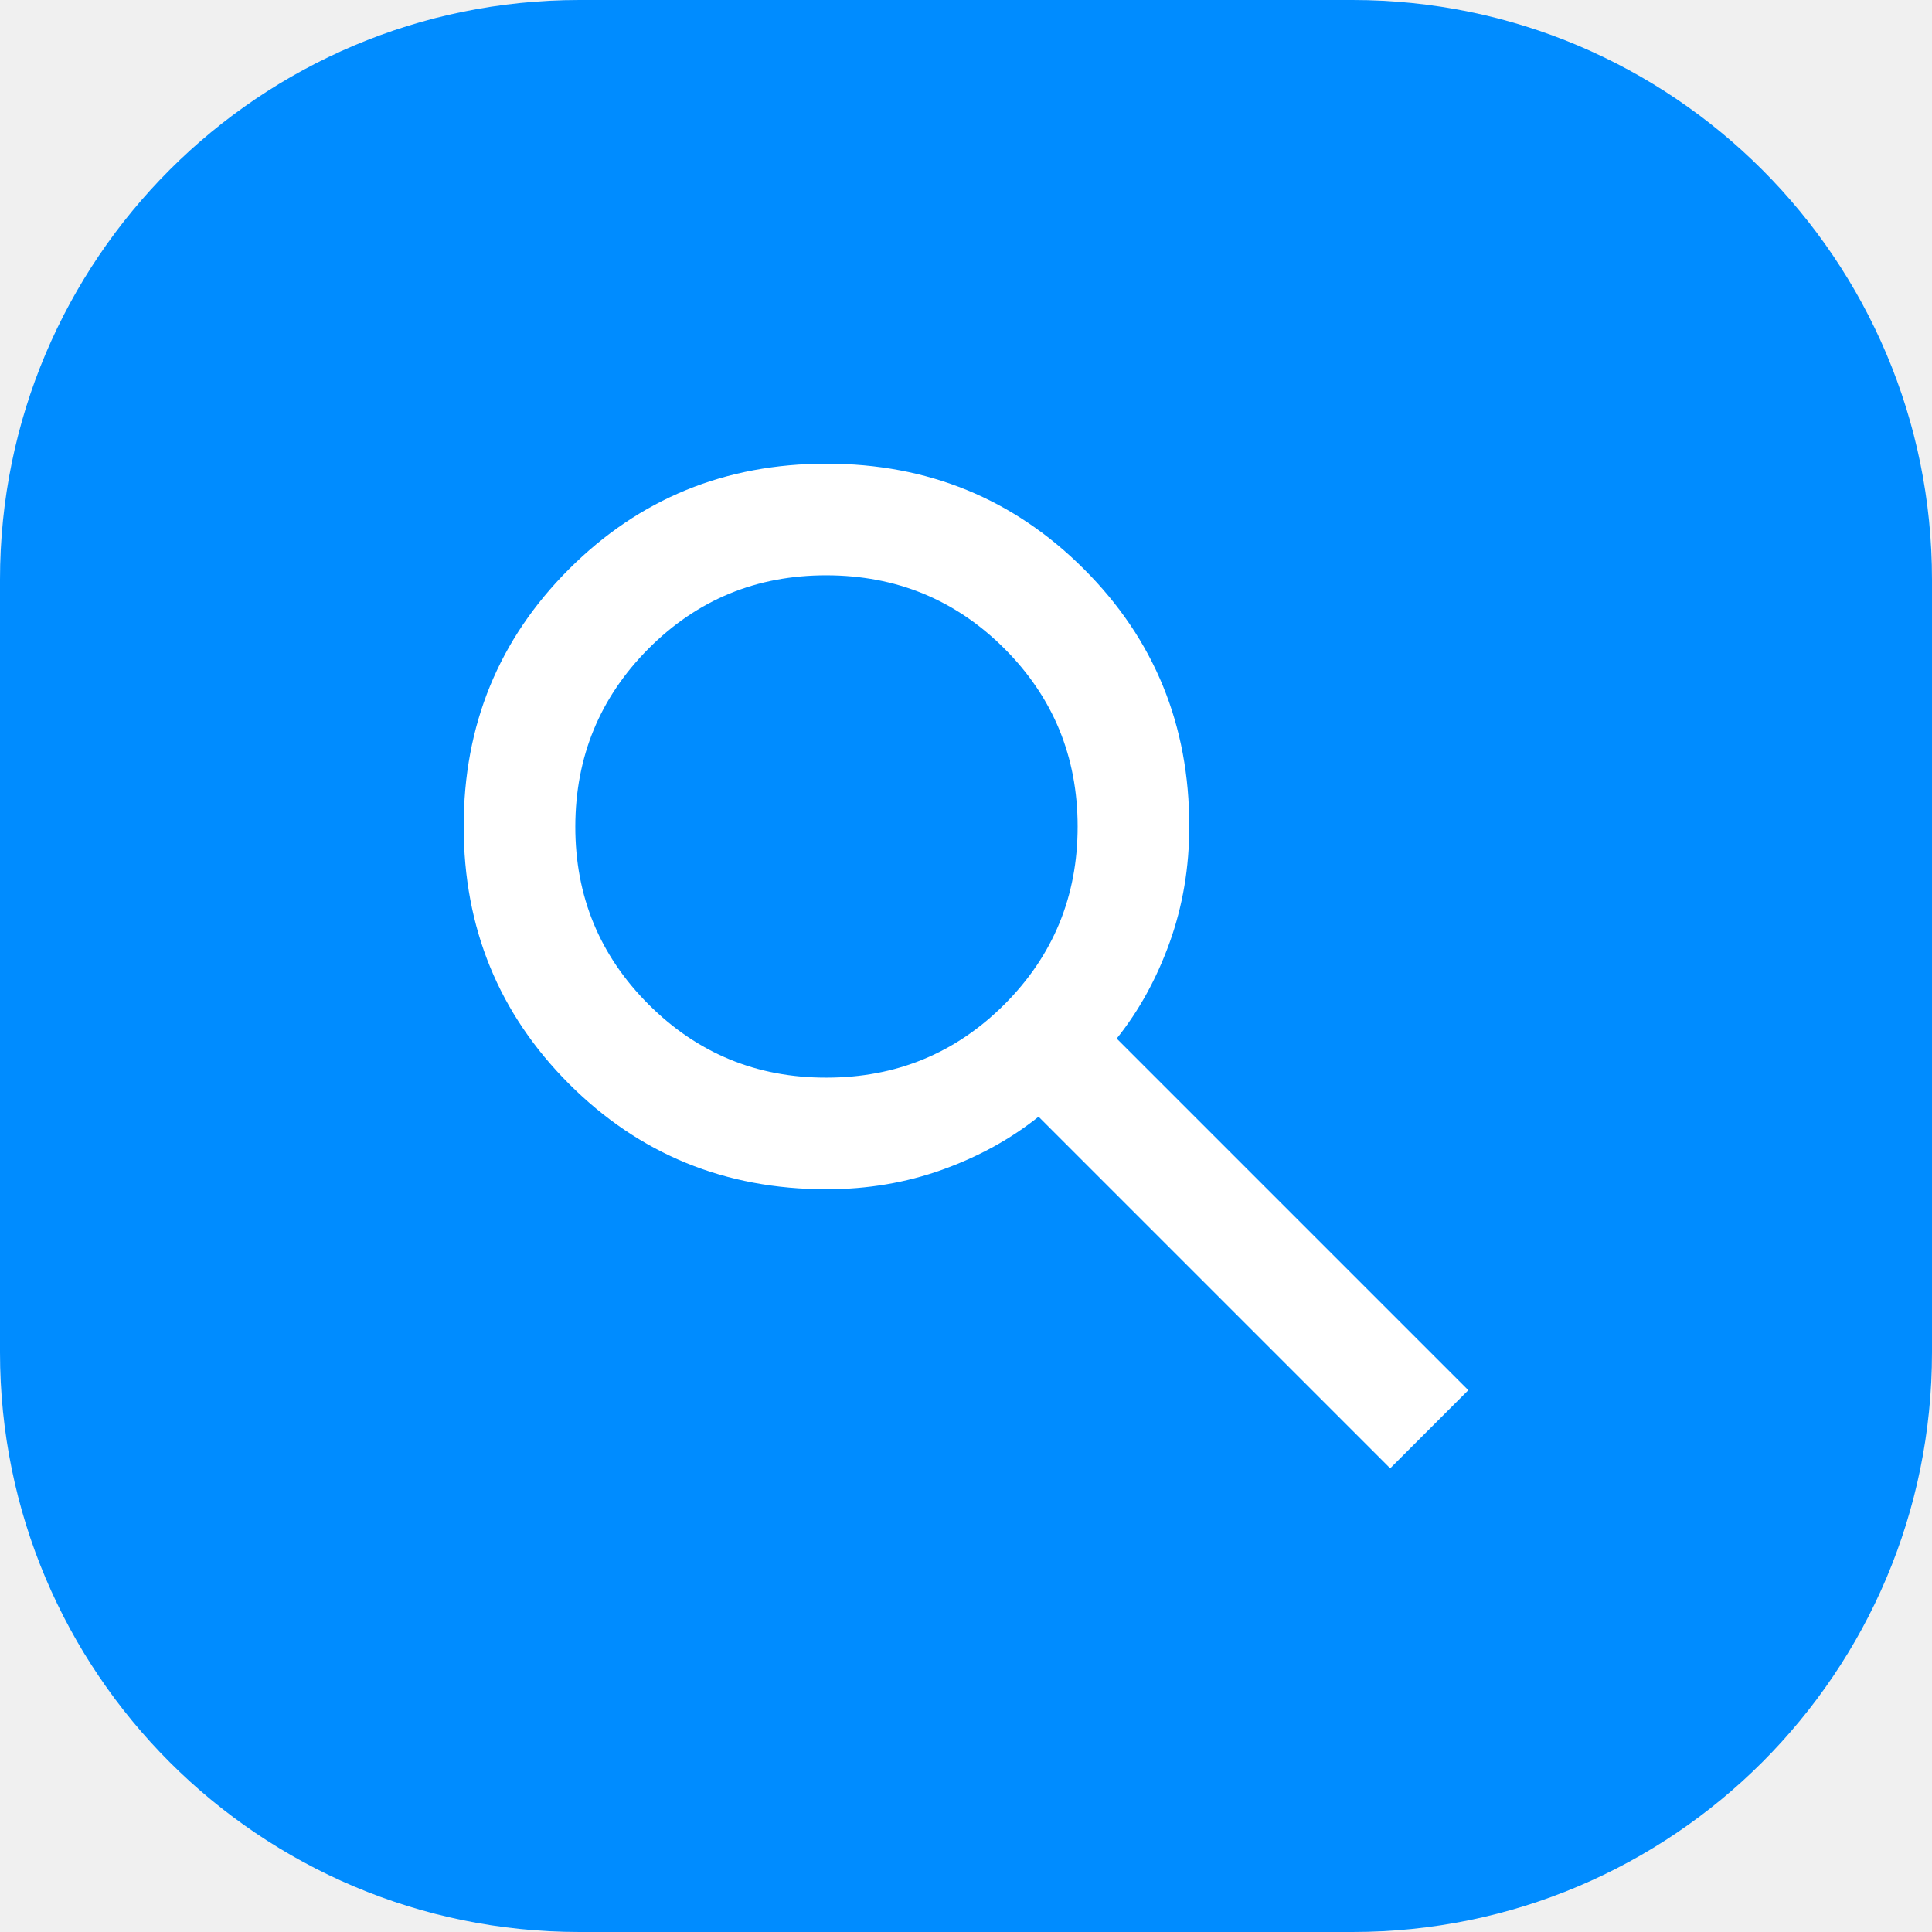
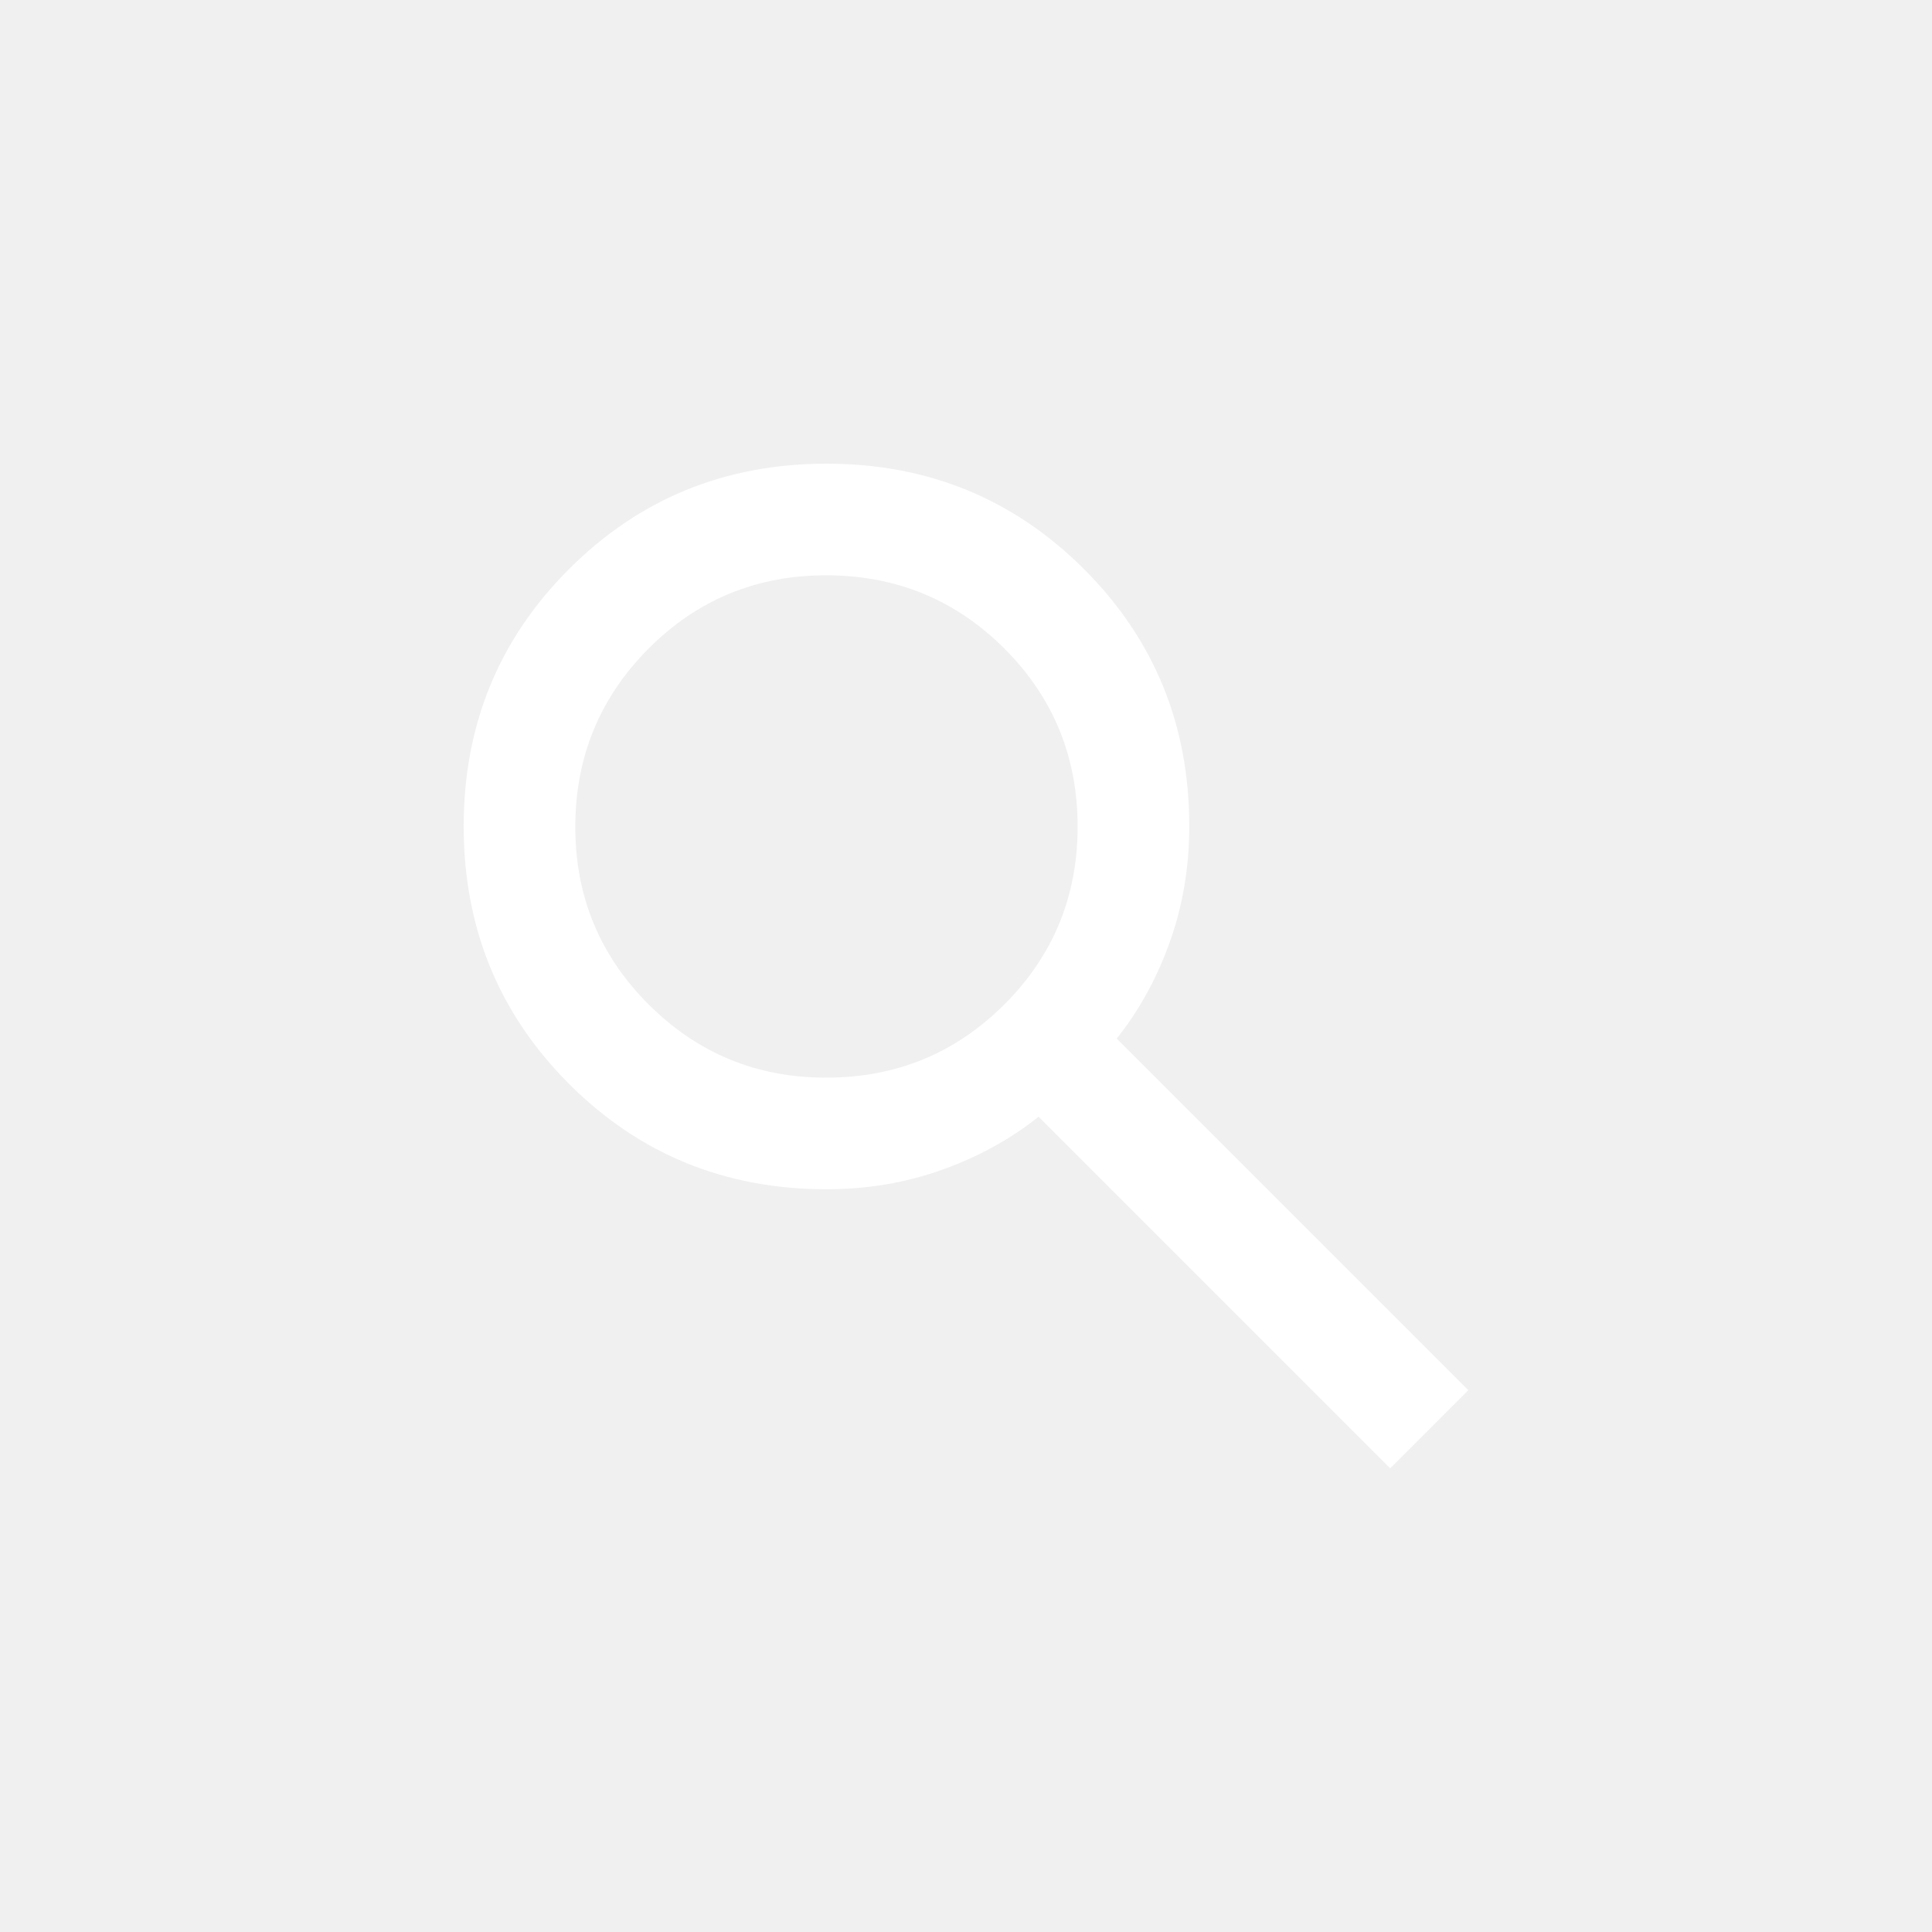
<svg xmlns="http://www.w3.org/2000/svg" width="50" height="50" viewBox="0 0 50 50" fill="none">
-   <rect x="50" y="50" width="50" height="50" rx="15" transform="rotate(180 50 50)" fill="#008CFF" />
  <path d="M35.978 38L26.878 28.9C26.156 29.478 25.325 29.935 24.386 30.272C23.447 30.609 22.448 30.778 21.389 30.778C18.765 30.778 16.544 29.869 14.727 28.051C12.91 26.233 12.001 24.012 12 21.389C11.999 18.766 12.908 16.545 14.727 14.727C16.546 12.909 18.767 12 21.389 12C24.011 12 26.232 12.909 28.052 14.727C29.872 16.545 30.781 18.766 30.778 21.389C30.778 22.448 30.609 23.447 30.272 24.386C29.935 25.325 29.478 26.156 28.9 26.878L38 35.978L35.978 38ZM21.389 27.889C23.194 27.889 24.729 27.257 25.994 25.994C27.258 24.73 27.89 23.195 27.889 21.389C27.888 19.582 27.256 18.048 25.994 16.785C24.731 15.523 23.196 14.891 21.389 14.889C19.581 14.887 18.047 15.519 16.785 16.785C15.524 18.052 14.892 19.586 14.889 21.389C14.886 23.192 15.518 24.727 16.785 25.994C18.053 27.261 19.587 27.893 21.389 27.889Z" fill="white" />
</svg>
